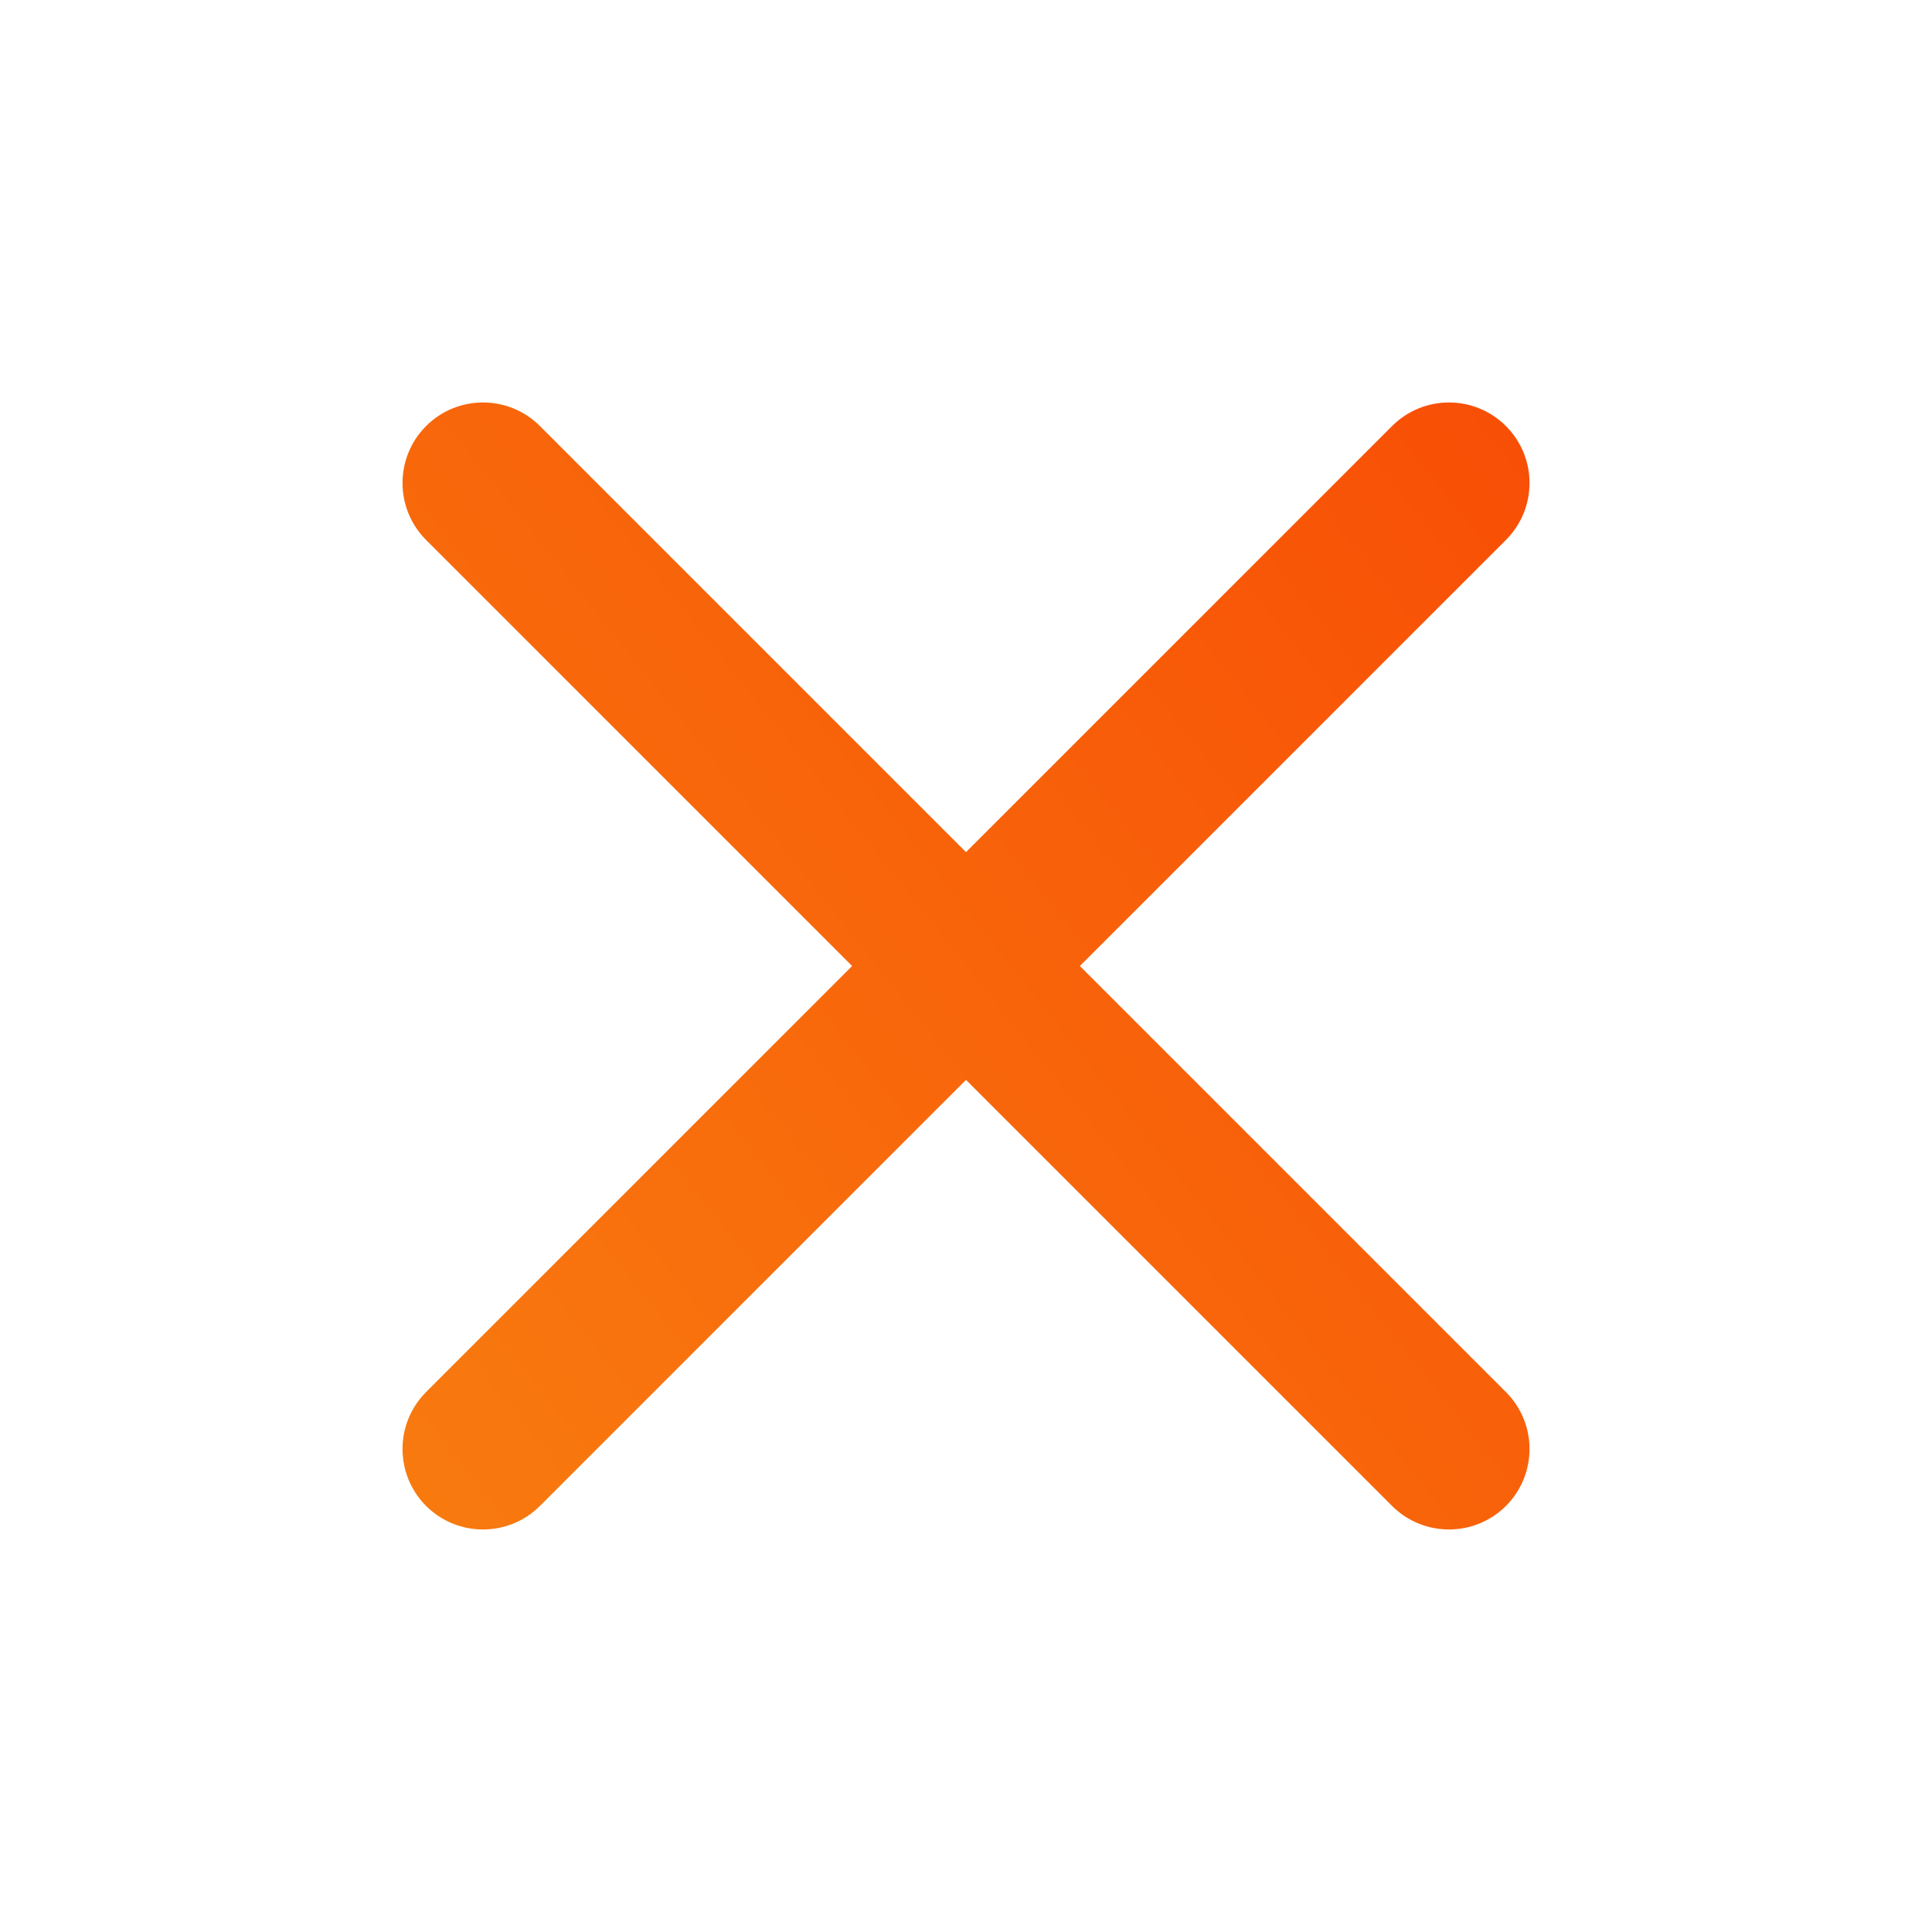
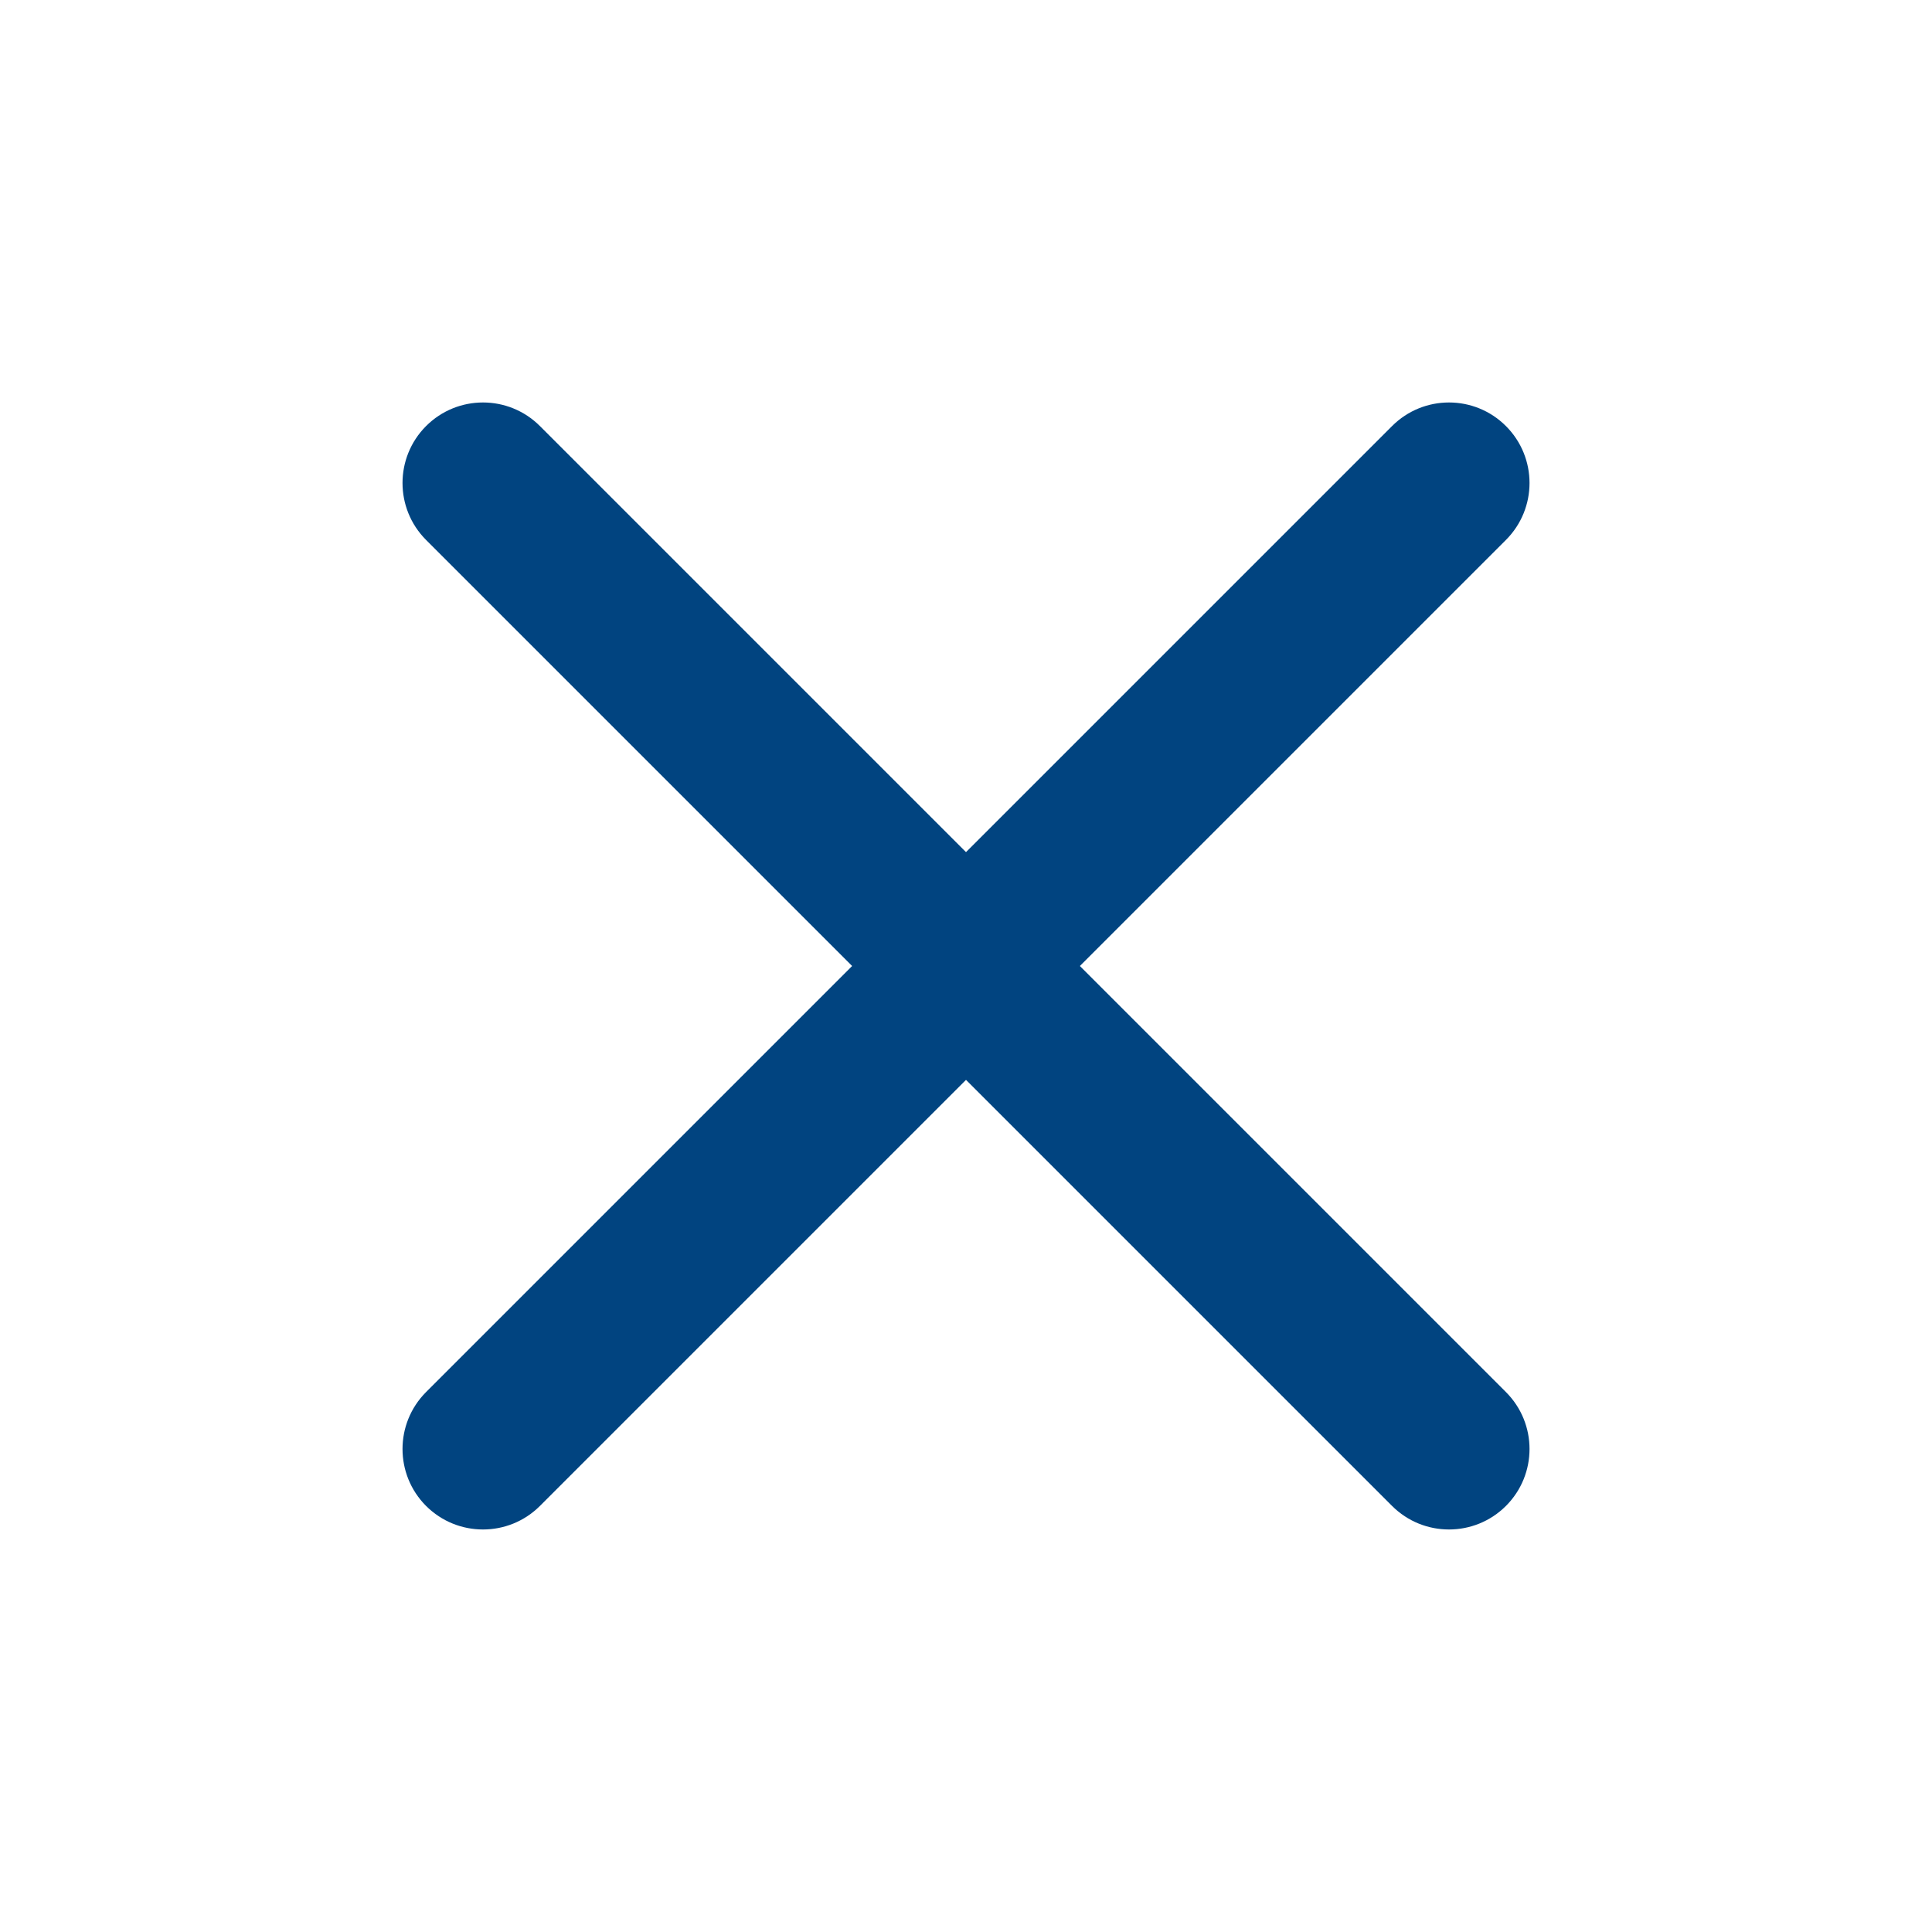
<svg xmlns="http://www.w3.org/2000/svg" width="32" height="32" viewBox="0 0 32 32" fill="none">
  <path fill-rule="evenodd" clip-rule="evenodd" d="M24.943 7.057C25.464 7.578 25.464 8.422 24.943 8.943L8.943 24.943C8.422 25.463 7.578 25.463 7.057 24.943C6.537 24.422 6.537 23.578 7.057 23.057L23.057 7.057C23.578 6.536 24.422 6.536 24.943 7.057Z" fill="url(#paint0_linear_15142_9217)" />
  <path fill-rule="evenodd" clip-rule="evenodd" d="M7.057 7.057C7.578 6.536 8.422 6.536 8.943 7.057L24.943 23.057C25.464 23.578 25.464 24.422 24.943 24.943C24.422 25.463 23.578 25.463 23.057 24.943L7.057 8.943C6.537 8.422 6.537 7.578 7.057 7.057Z" fill="url(#paint1_linear_15142_9217)" />
  <defs>
    <linearGradient id="paint0_linear_15142_9217" x1="15.664" y1="-28.042" x2="-56.48" y2="29.175" gradientUnits="userSpaceOnUse">
-       <stop stop-color="#F83600" />
-       <stop offset="1" stop-color="#F9D423" />
+       <stop stop-color="#014480" />
+       <stop offset="1" stop-color="#014480" />
    </linearGradient>
    <linearGradient id="paint1_linear_15142_9217" x1="15.664" y1="-28.042" x2="-56.48" y2="29.175" gradientUnits="userSpaceOnUse">
-       <stop stop-color="#F83600" />
-       <stop offset="1" stop-color="#F9D423" />
+       <stop stop-color="#014480" />
+       <stop offset="1" stop-color="#014480" />
    </linearGradient>
  </defs>
</svg>
